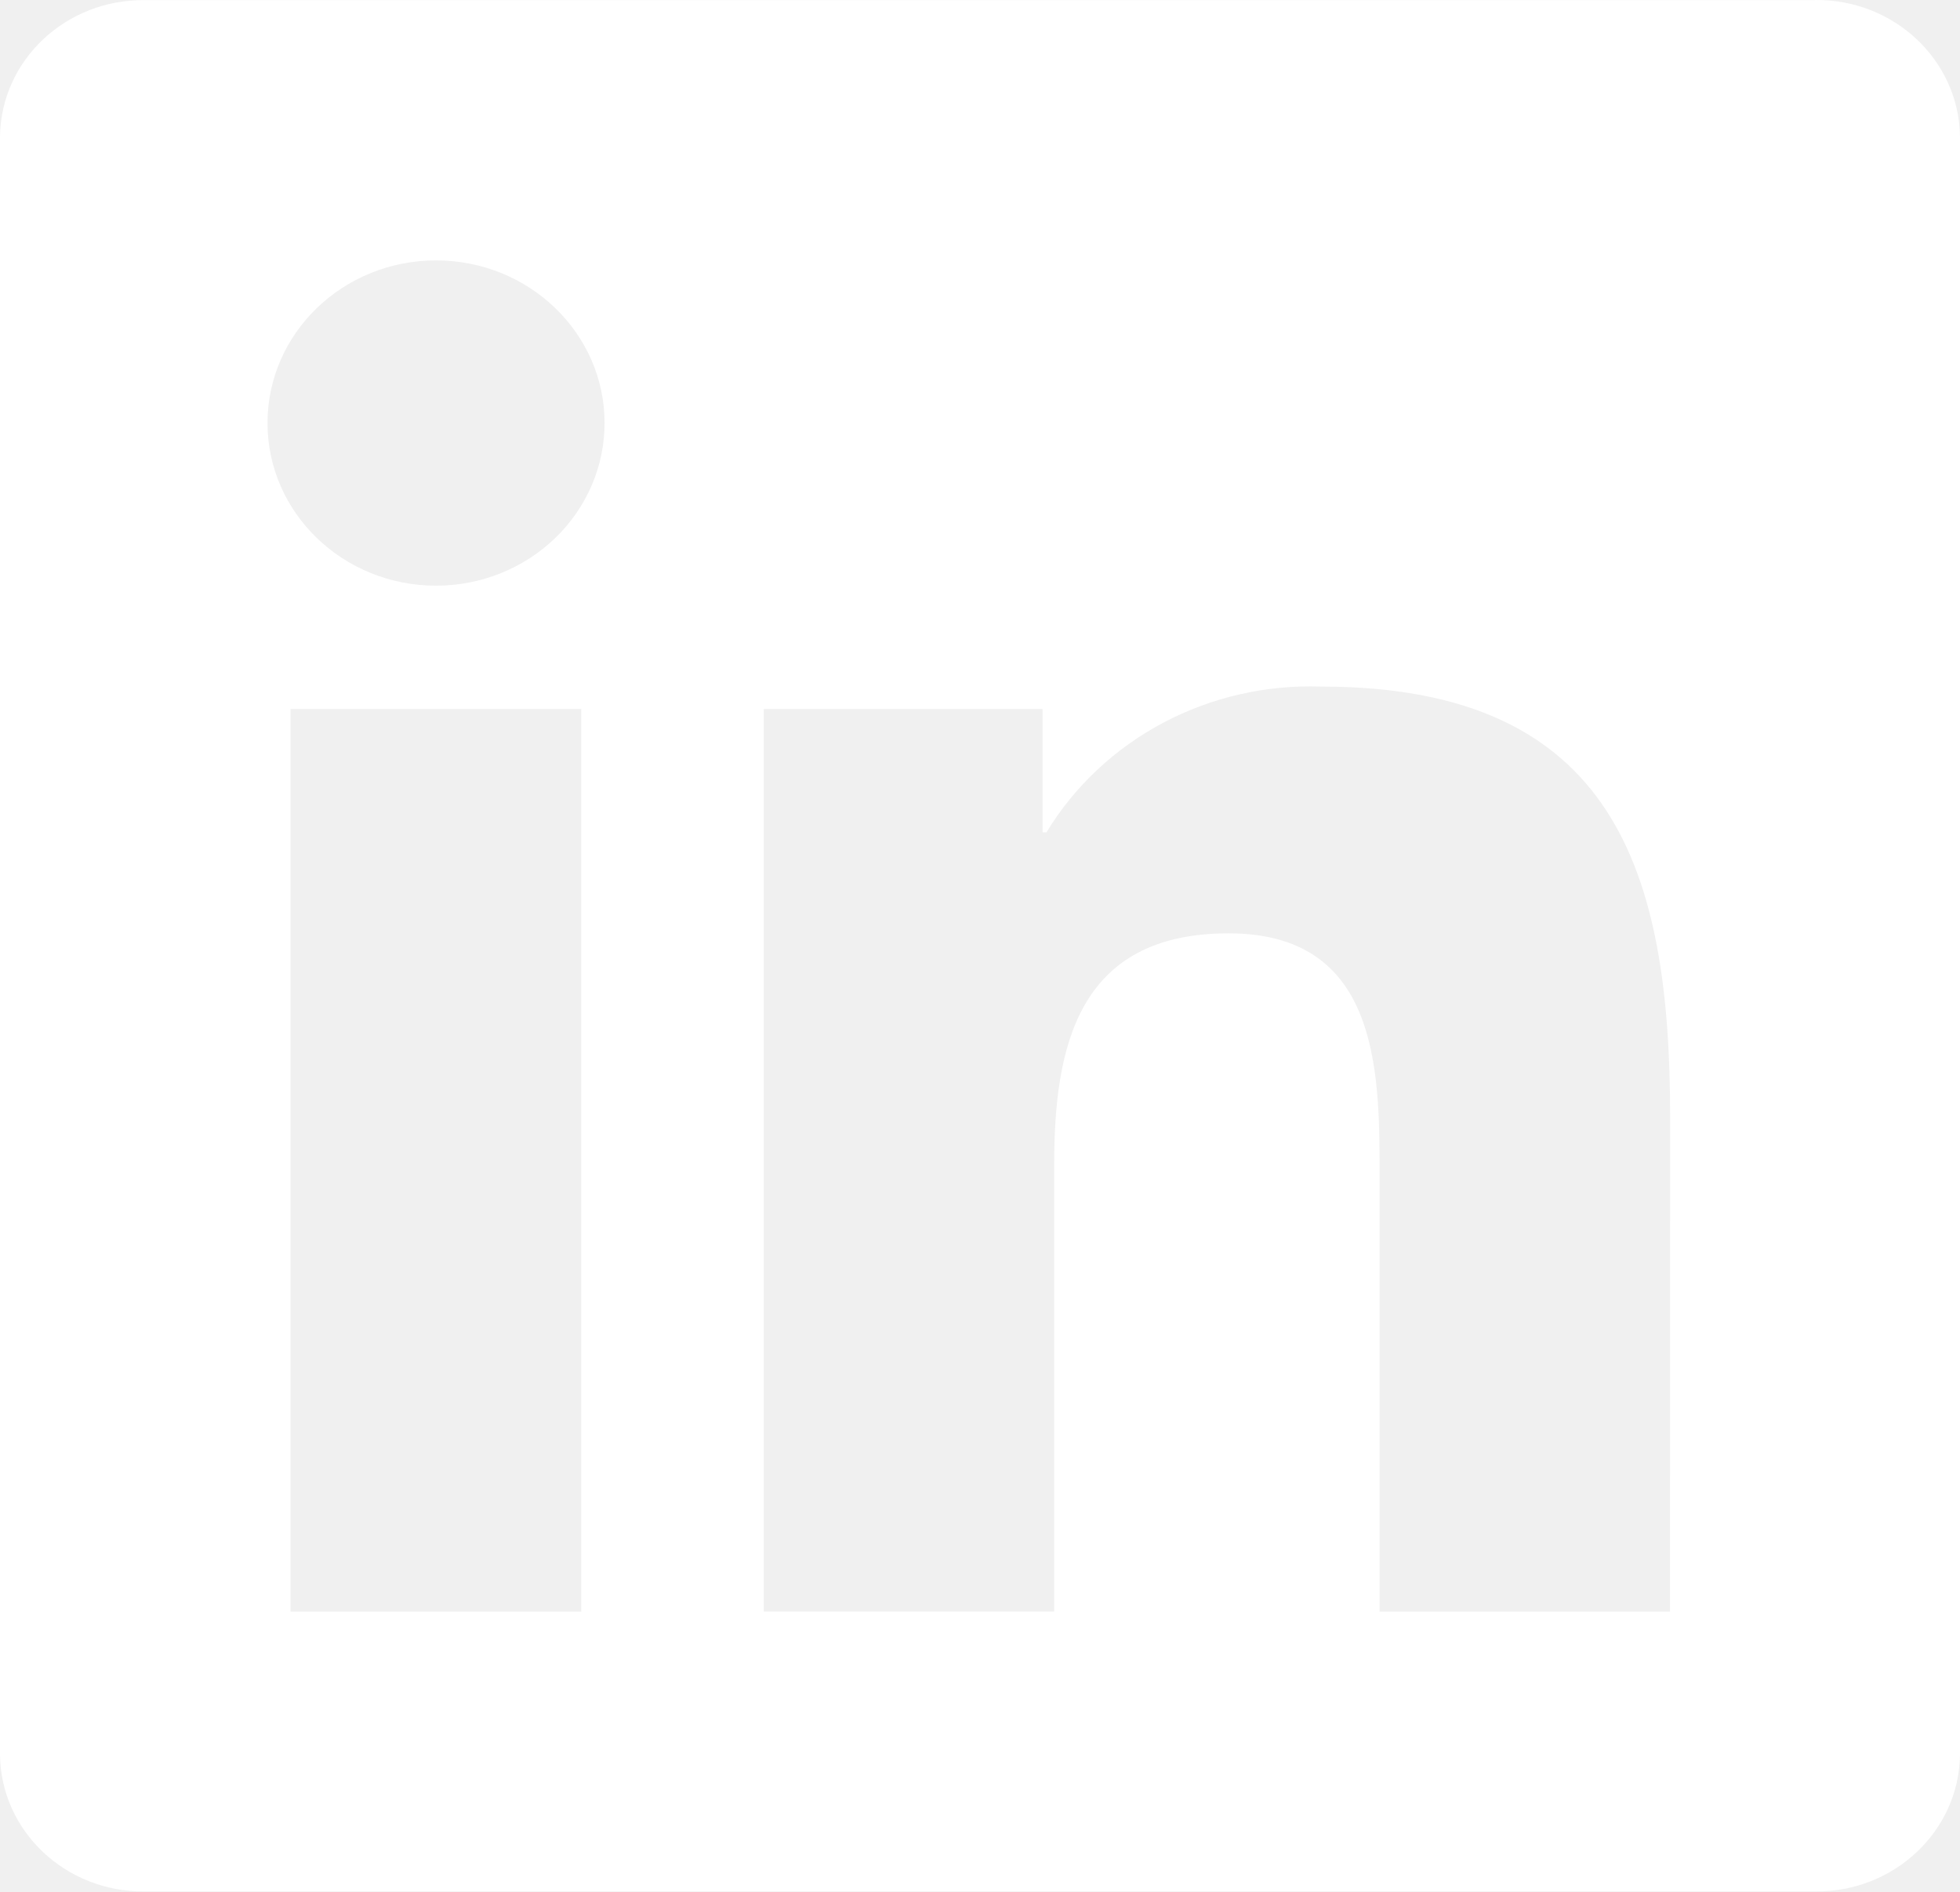
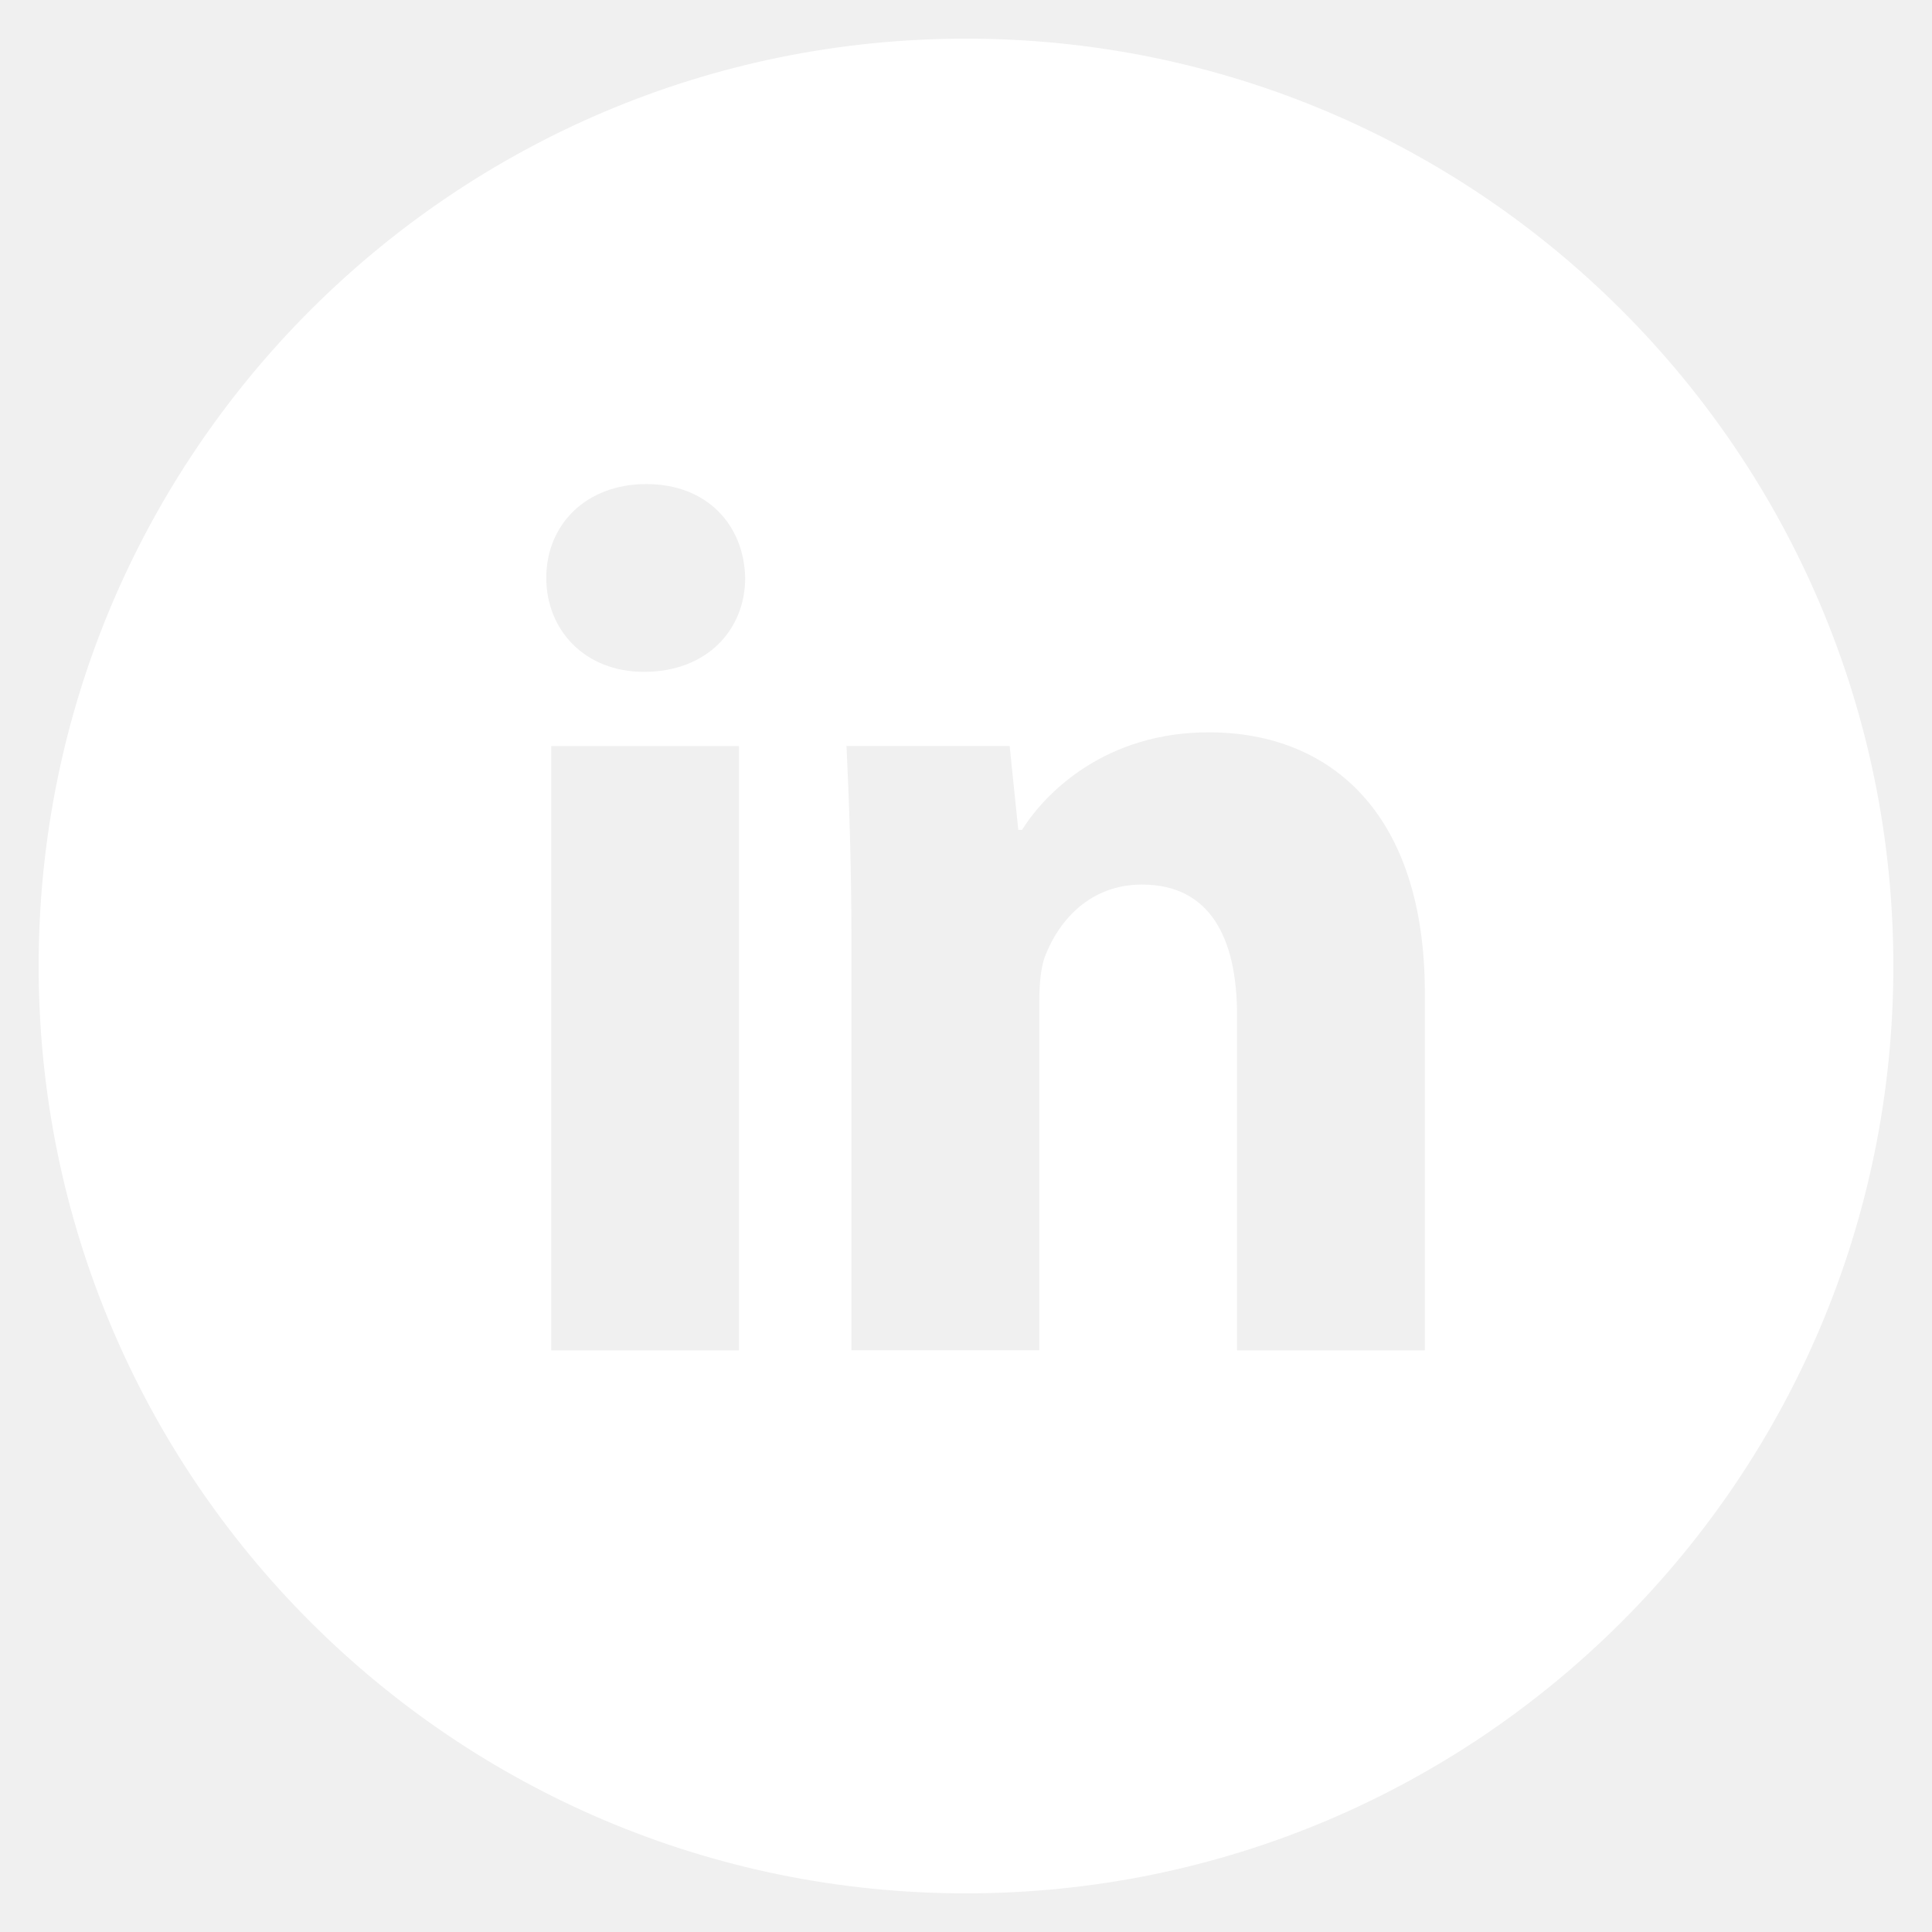
- <svg xmlns="http://www.w3.org/2000/svg" width="57" height="55" viewBox="0 0 57 55" fill="none">
-   <path d="M48.567 46.863H40.121V34.101C40.121 31.058 40.065 27.14 35.728 27.14C31.33 27.14 30.657 30.456 30.657 33.88V46.862H22.211V20.618H30.319V24.205H30.432C31.244 22.866 32.416 21.765 33.825 21.018C35.234 20.271 36.826 19.908 38.432 19.965C46.992 19.965 48.57 25.398 48.57 32.466L48.567 46.863V46.863ZM12.682 17.031C9.975 17.031 7.78 14.914 7.78 12.302C7.779 9.69 9.973 7.573 12.68 7.572C15.387 7.572 17.581 9.689 17.582 12.301C17.582 13.555 17.066 14.758 16.147 15.645C15.228 16.532 13.982 17.03 12.682 17.031V17.031ZM16.904 46.864H8.45V20.618H16.904V46.863L16.904 46.864ZM52.777 0.004H4.206C1.911 -0.021 0.028 1.753 0 3.969V51.031C0.027 53.247 1.909 55.023 4.206 55H52.777C55.078 55.027 56.968 53.251 57 51.031V3.965C56.967 1.746 55.077 -0.029 52.777 0" fill="white" />
+ <svg xmlns="http://www.w3.org/2000/svg" width="40" height="40" viewBox="0 0 40 40" fill="none">
+   <path d="M20 0.8C9.396 0.8 0.8 9.396 0.8 20C0.8 30.604 9.396 39.2 20 39.2C30.604 39.2 39.2 30.604 39.2 20C39.2 9.396 30.604 0.8 20 0.8ZM15.3 27.958H11.412V15.446H15.3V27.958ZM13.332 13.91C12.104 13.91 11.31 13.04 11.31 11.964C11.31 10.866 12.128 10.022 13.382 10.022C14.636 10.022 15.404 10.866 15.428 11.964C15.428 13.04 14.636 13.91 13.332 13.91ZM29.5 27.958H25.612V21.024C25.612 19.41 25.048 18.314 23.642 18.314C22.568 18.314 21.93 19.056 21.648 19.77C21.544 20.024 21.518 20.384 21.518 20.742V27.956H17.628V19.436C17.628 17.874 17.578 16.568 17.526 15.444H20.904L21.082 17.182H21.16C21.672 16.366 22.926 15.162 25.024 15.162C27.582 15.162 29.5 16.876 29.5 20.56V27.958V27.958Z" fill="white" />
</svg>
